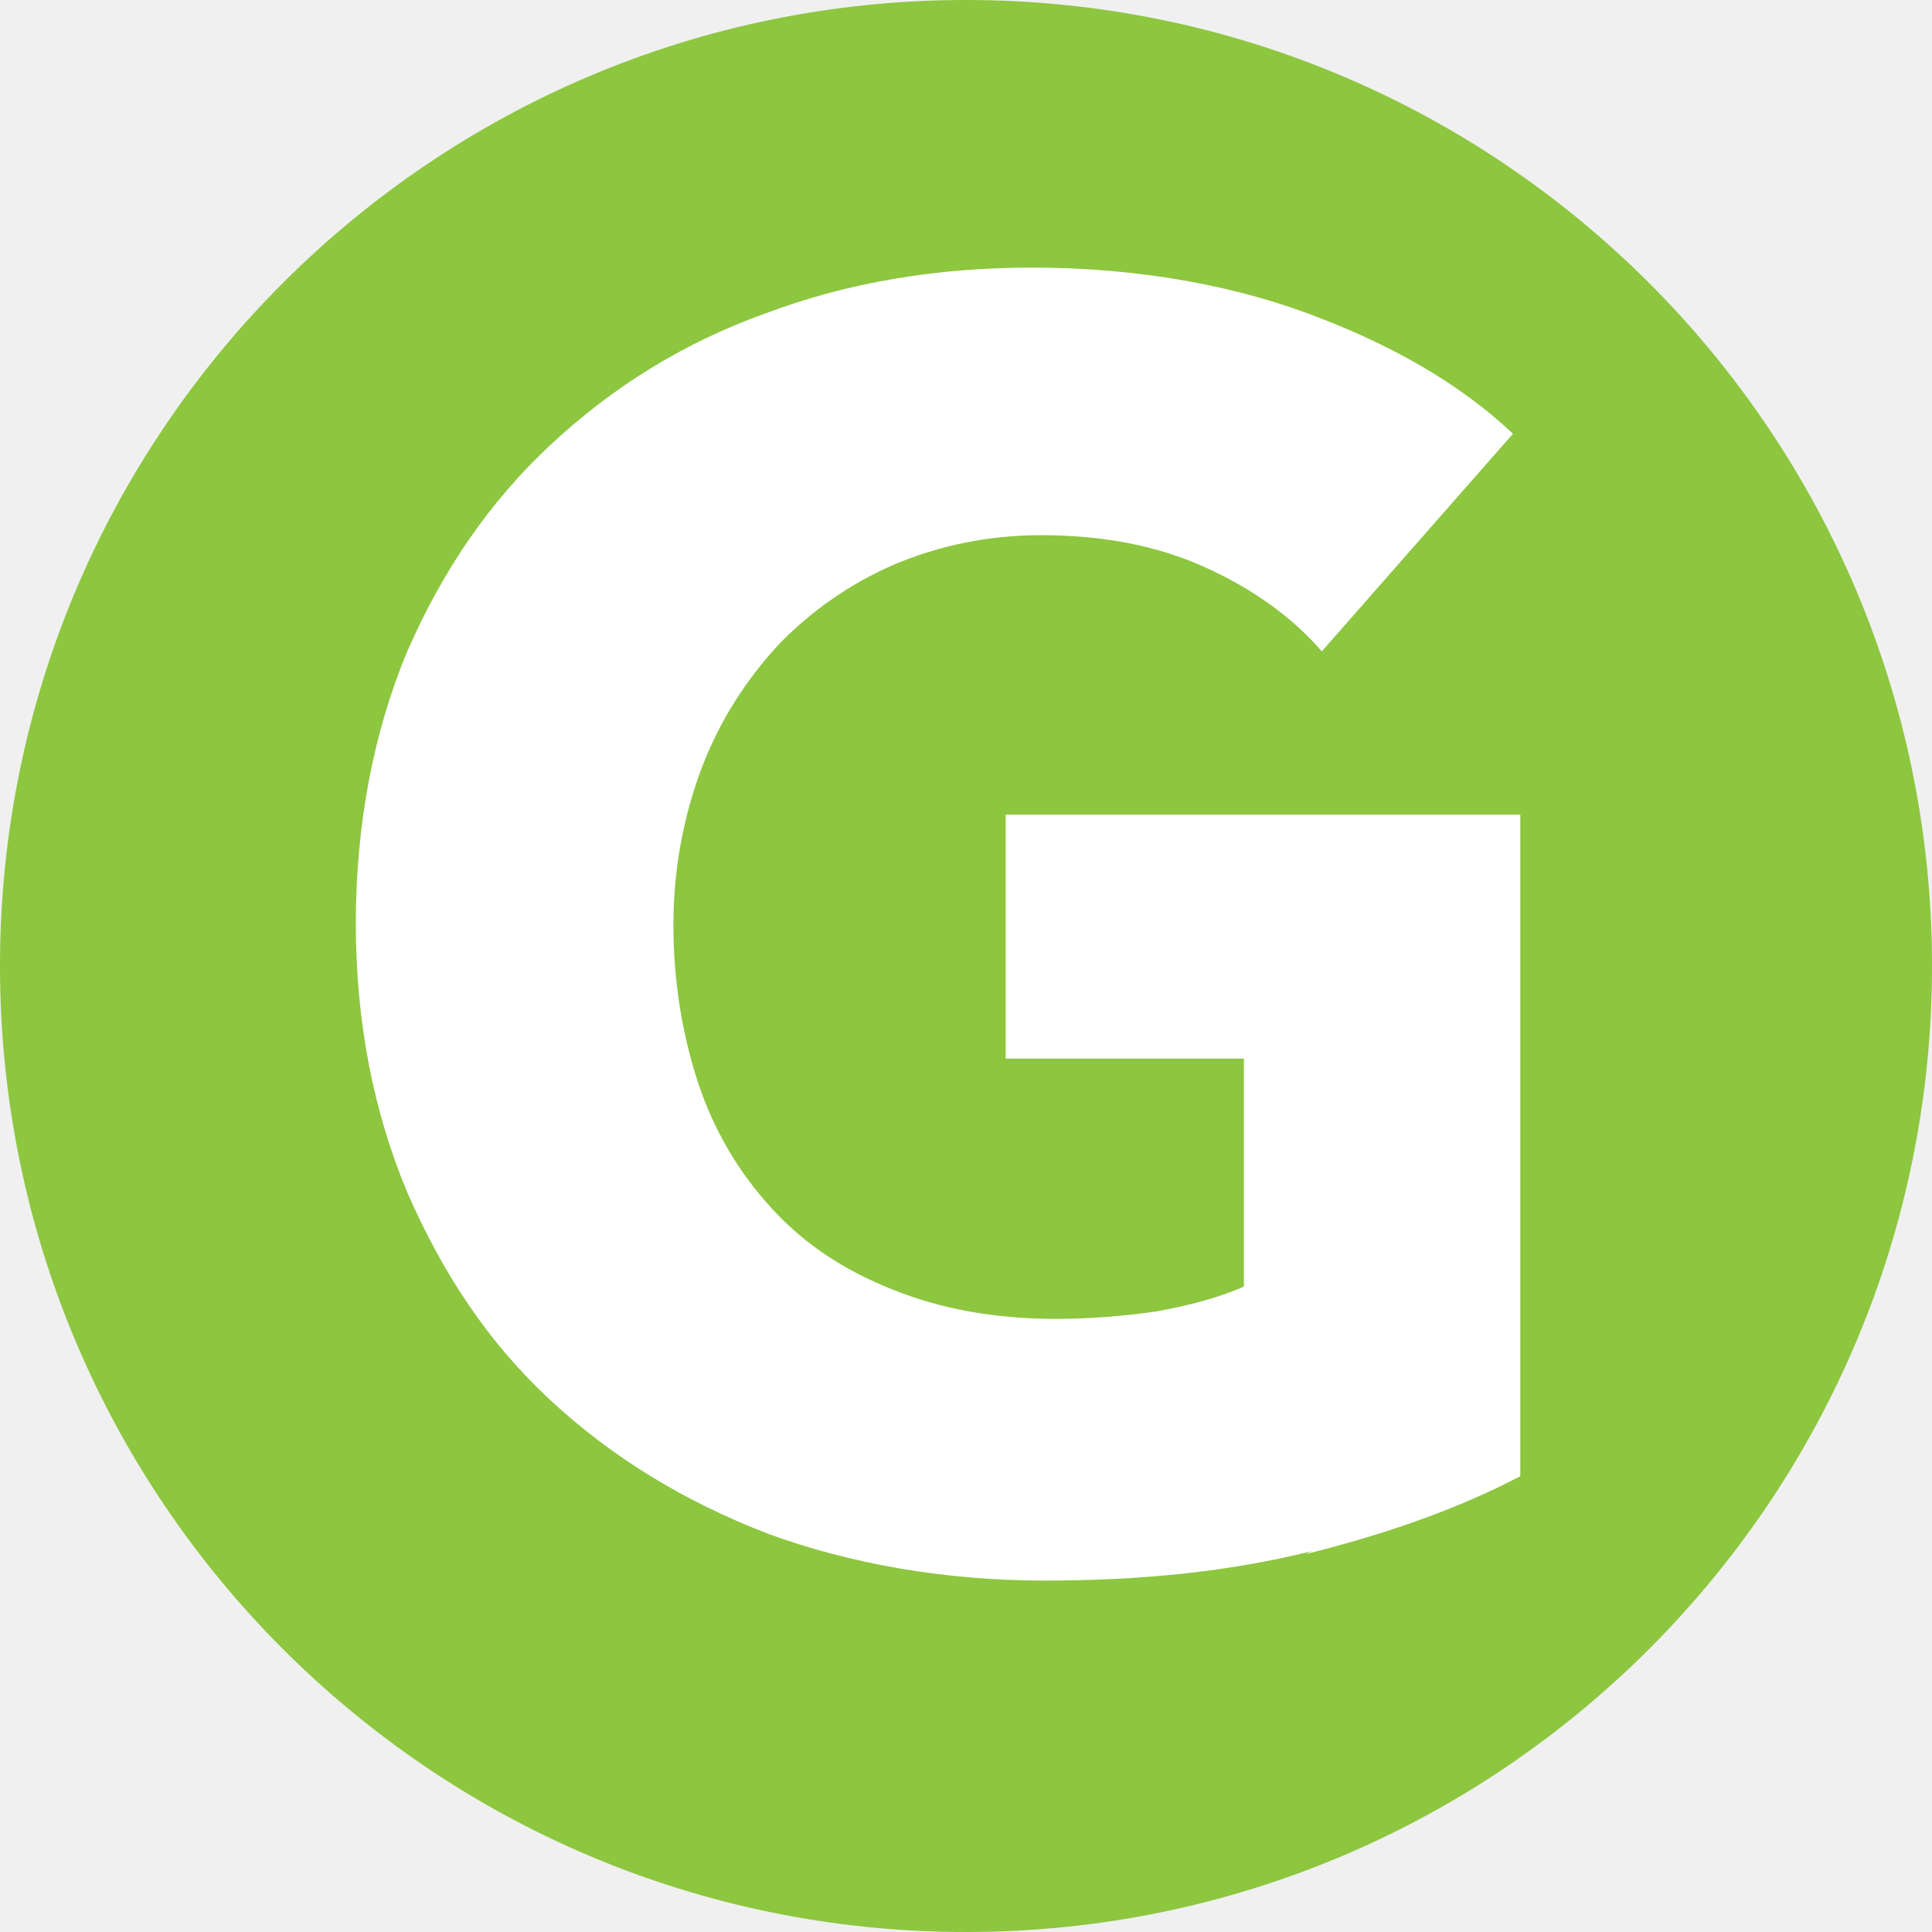
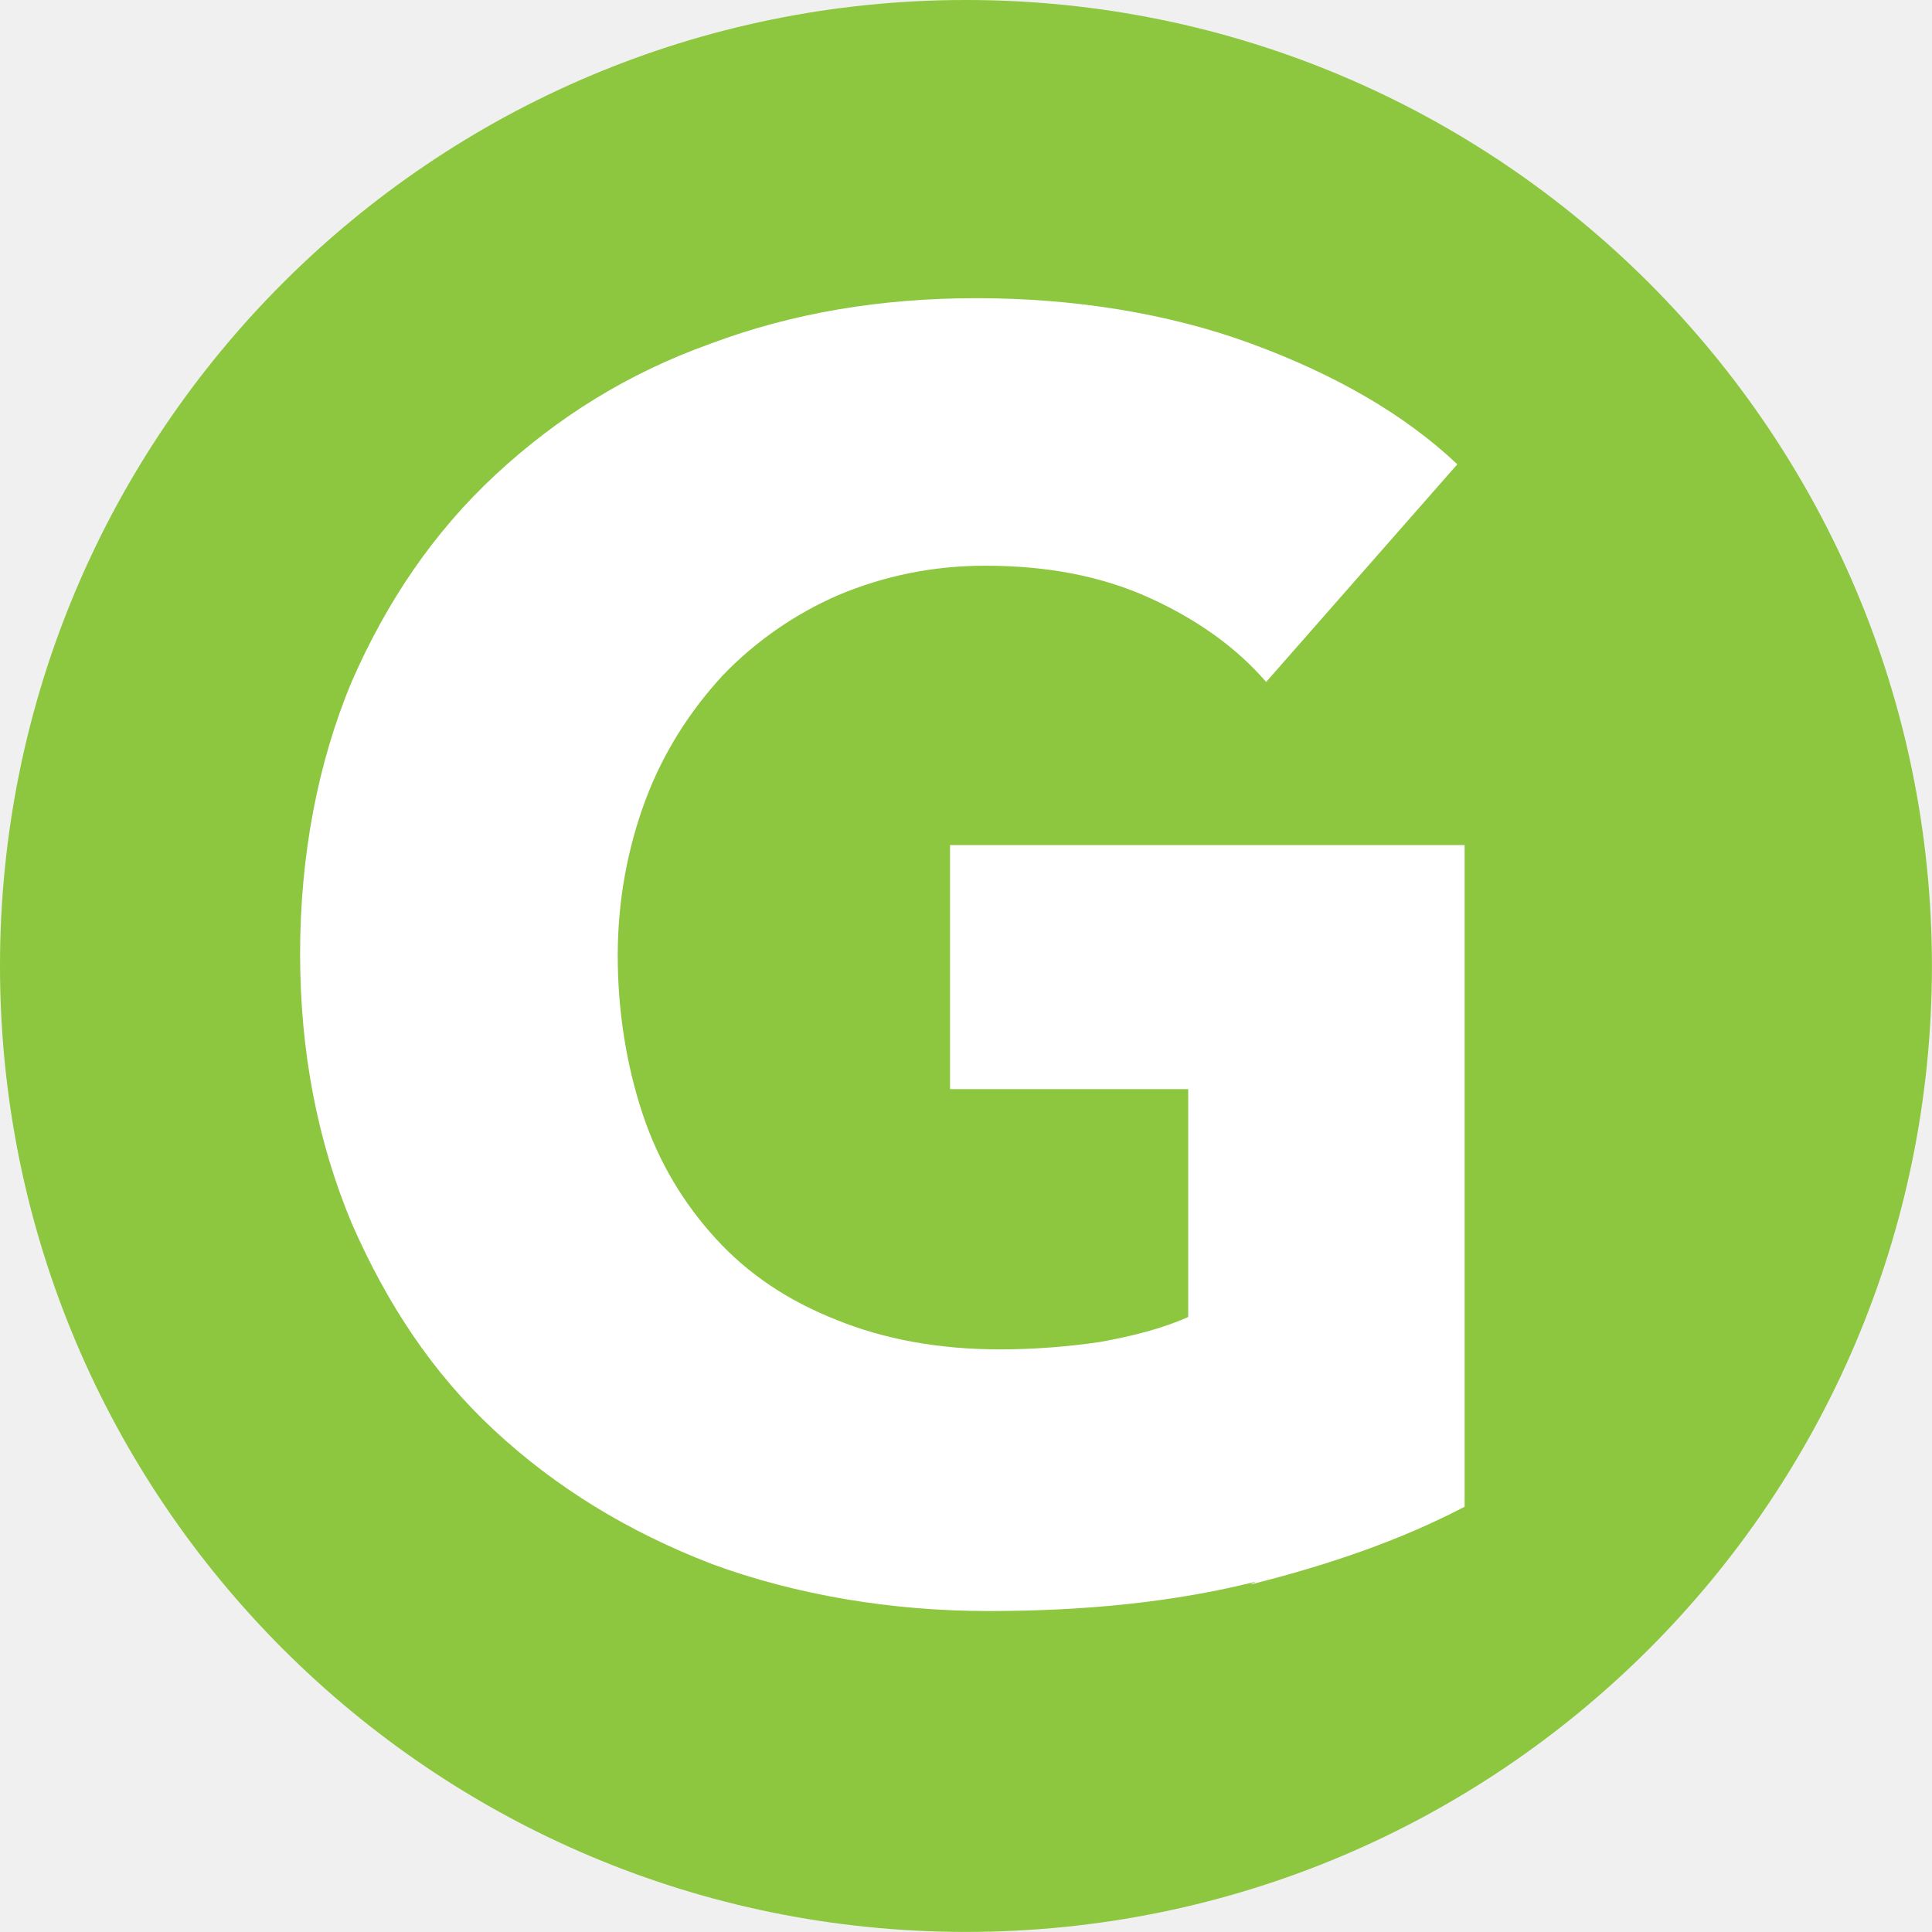
- <svg xmlns="http://www.w3.org/2000/svg" id="Layer_1" data-name="Layer 1" viewBox="0 0 13.14 13.14">
-   <defs>
-     <style>
+ <svg xmlns="http://www.w3.org/2000/svg" id="Layer_1" data-name="Layer 1" viewBox="0 0 21.959 21.957" version="1.1" width="21.959" height="21.957">
+   <defs id="defs1">
+     <style id="style1">
      .cls-1 {
        fill: #8dc63f;
      }

      .cls-2 {
        fill: #fff;
      }
    </style>
  </defs>
-   <circle class="cls-1" cx="6.57" cy="6.57" r="6.57" />
-   <path class="cls-2" d="M8.92,10.55c-.56.14-1.16.2-1.82.2s-1.31-.11-1.88-.32c-.57-.22-1.06-.52-1.48-.91s-.73-.86-.97-1.41c-.23-.55-.35-1.16-.35-1.83s.12-1.3.35-1.85c.24-.55.56-1.02.98-1.41.42-.39.9-.69,1.46-.89.56-.21,1.16-.31,1.81-.31s1.3.1,1.87.31,1.04.48,1.4.82l-1.3,1.48c-.2-.23-.46-.42-.79-.57-.33-.15-.7-.22-1.12-.22-.36,0-.69.07-1,.2-.3.13-.57.32-.79.55-.22.24-.4.52-.52.84-.12.32-.19.68-.19,1.06s.06.75.17,1.08c.11.33.28.61.5.85s.49.42.82.55c.32.13.69.2,1.11.2.24,0,.47-.02.68-.05.22-.04.42-.09.6-.17v-1.55h-1.62v-1.66h3.5v4.5c-.42.22-.9.39-1.46.53Z" />
+   <ellipse class="cls-1" cx="10.979" cy="10.979" id="circle1" rx="10.979" ry="10.979" style="stroke-width:1.671" />
+   <path class="cls-2" d="m 14.274,17.977 c -0.936,0.234 -1.939,0.334 -3.042,0.334 -1.103,0 -2.189,-0.184 -3.142,-0.535 C 7.138,17.409 6.319,16.908 5.617,16.256 4.915,15.604 4.397,14.819 3.996,13.9 3.612,12.981 3.411,11.962 3.411,10.842 c 0,-1.12 0.201,-2.172 0.585,-3.091 C 4.397,6.832 4.932,6.046 5.634,5.394 6.336,4.743 7.138,4.241 8.074,3.907 9.01,3.556 10.012,3.389 11.099,3.389 c 1.086,0 2.173,0.167 3.125,0.518 0.953,0.351 1.738,0.802 2.34,1.37 L 14.391,7.751 C 14.057,7.366 13.622,7.049 13.071,6.798 c -0.551,-0.251 -1.17,-0.368 -1.872,-0.368 -0.602,0 -1.153,0.117 -1.671,0.334 C 9.026,6.982 8.575,7.299 8.208,7.684 7.84,8.085 7.539,8.553 7.339,9.087 7.138,9.622 7.021,10.224 7.021,10.859 c 0,0.635 0.1,1.253 0.284,1.805 0.184,0.551 0.468,1.019 0.836,1.42 0.368,0.401 0.819,0.702 1.37,0.919 0.535,0.217 1.153,0.334 1.855,0.334 0.401,0 0.785,-0.033 1.136,-0.084 0.368,-0.067 0.702,-0.15 1.003,-0.284 V 12.379 H 10.798 V 9.605 h 5.849 v 7.52 c -0.702,0.368 -1.504,0.652 -2.44,0.886 z" id="path1" style="stroke-width:1.671" />
</svg>
